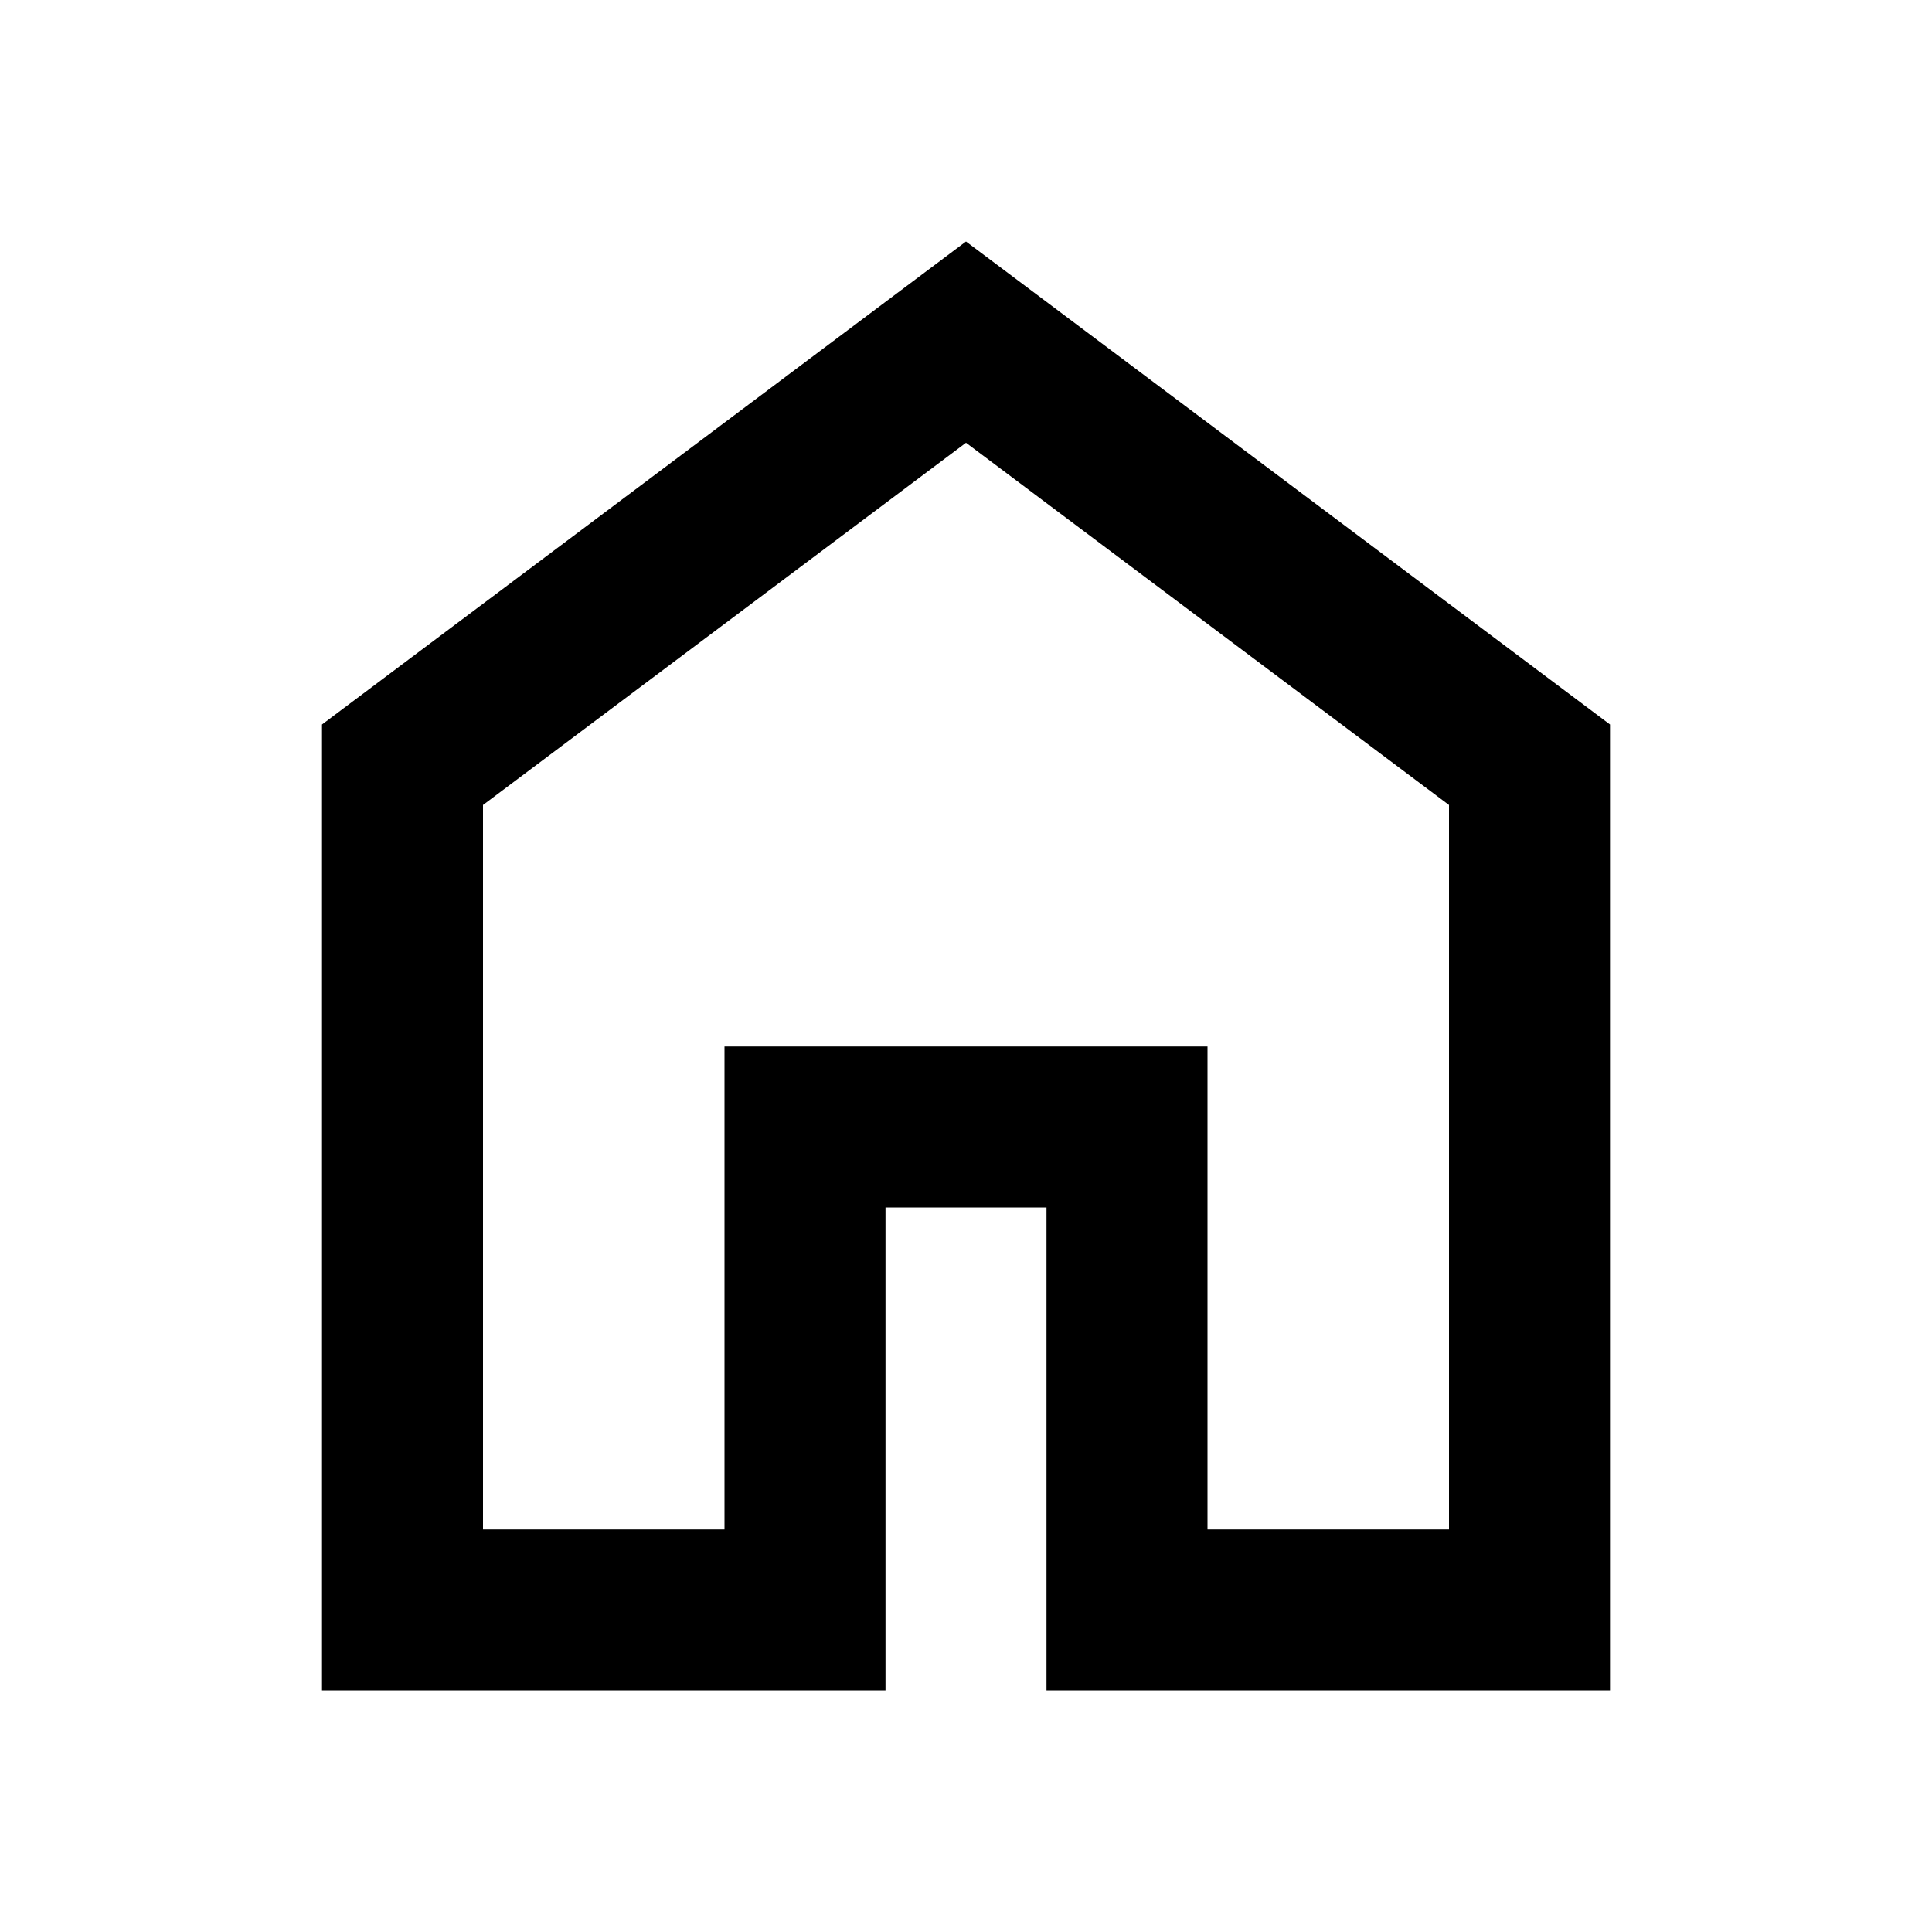
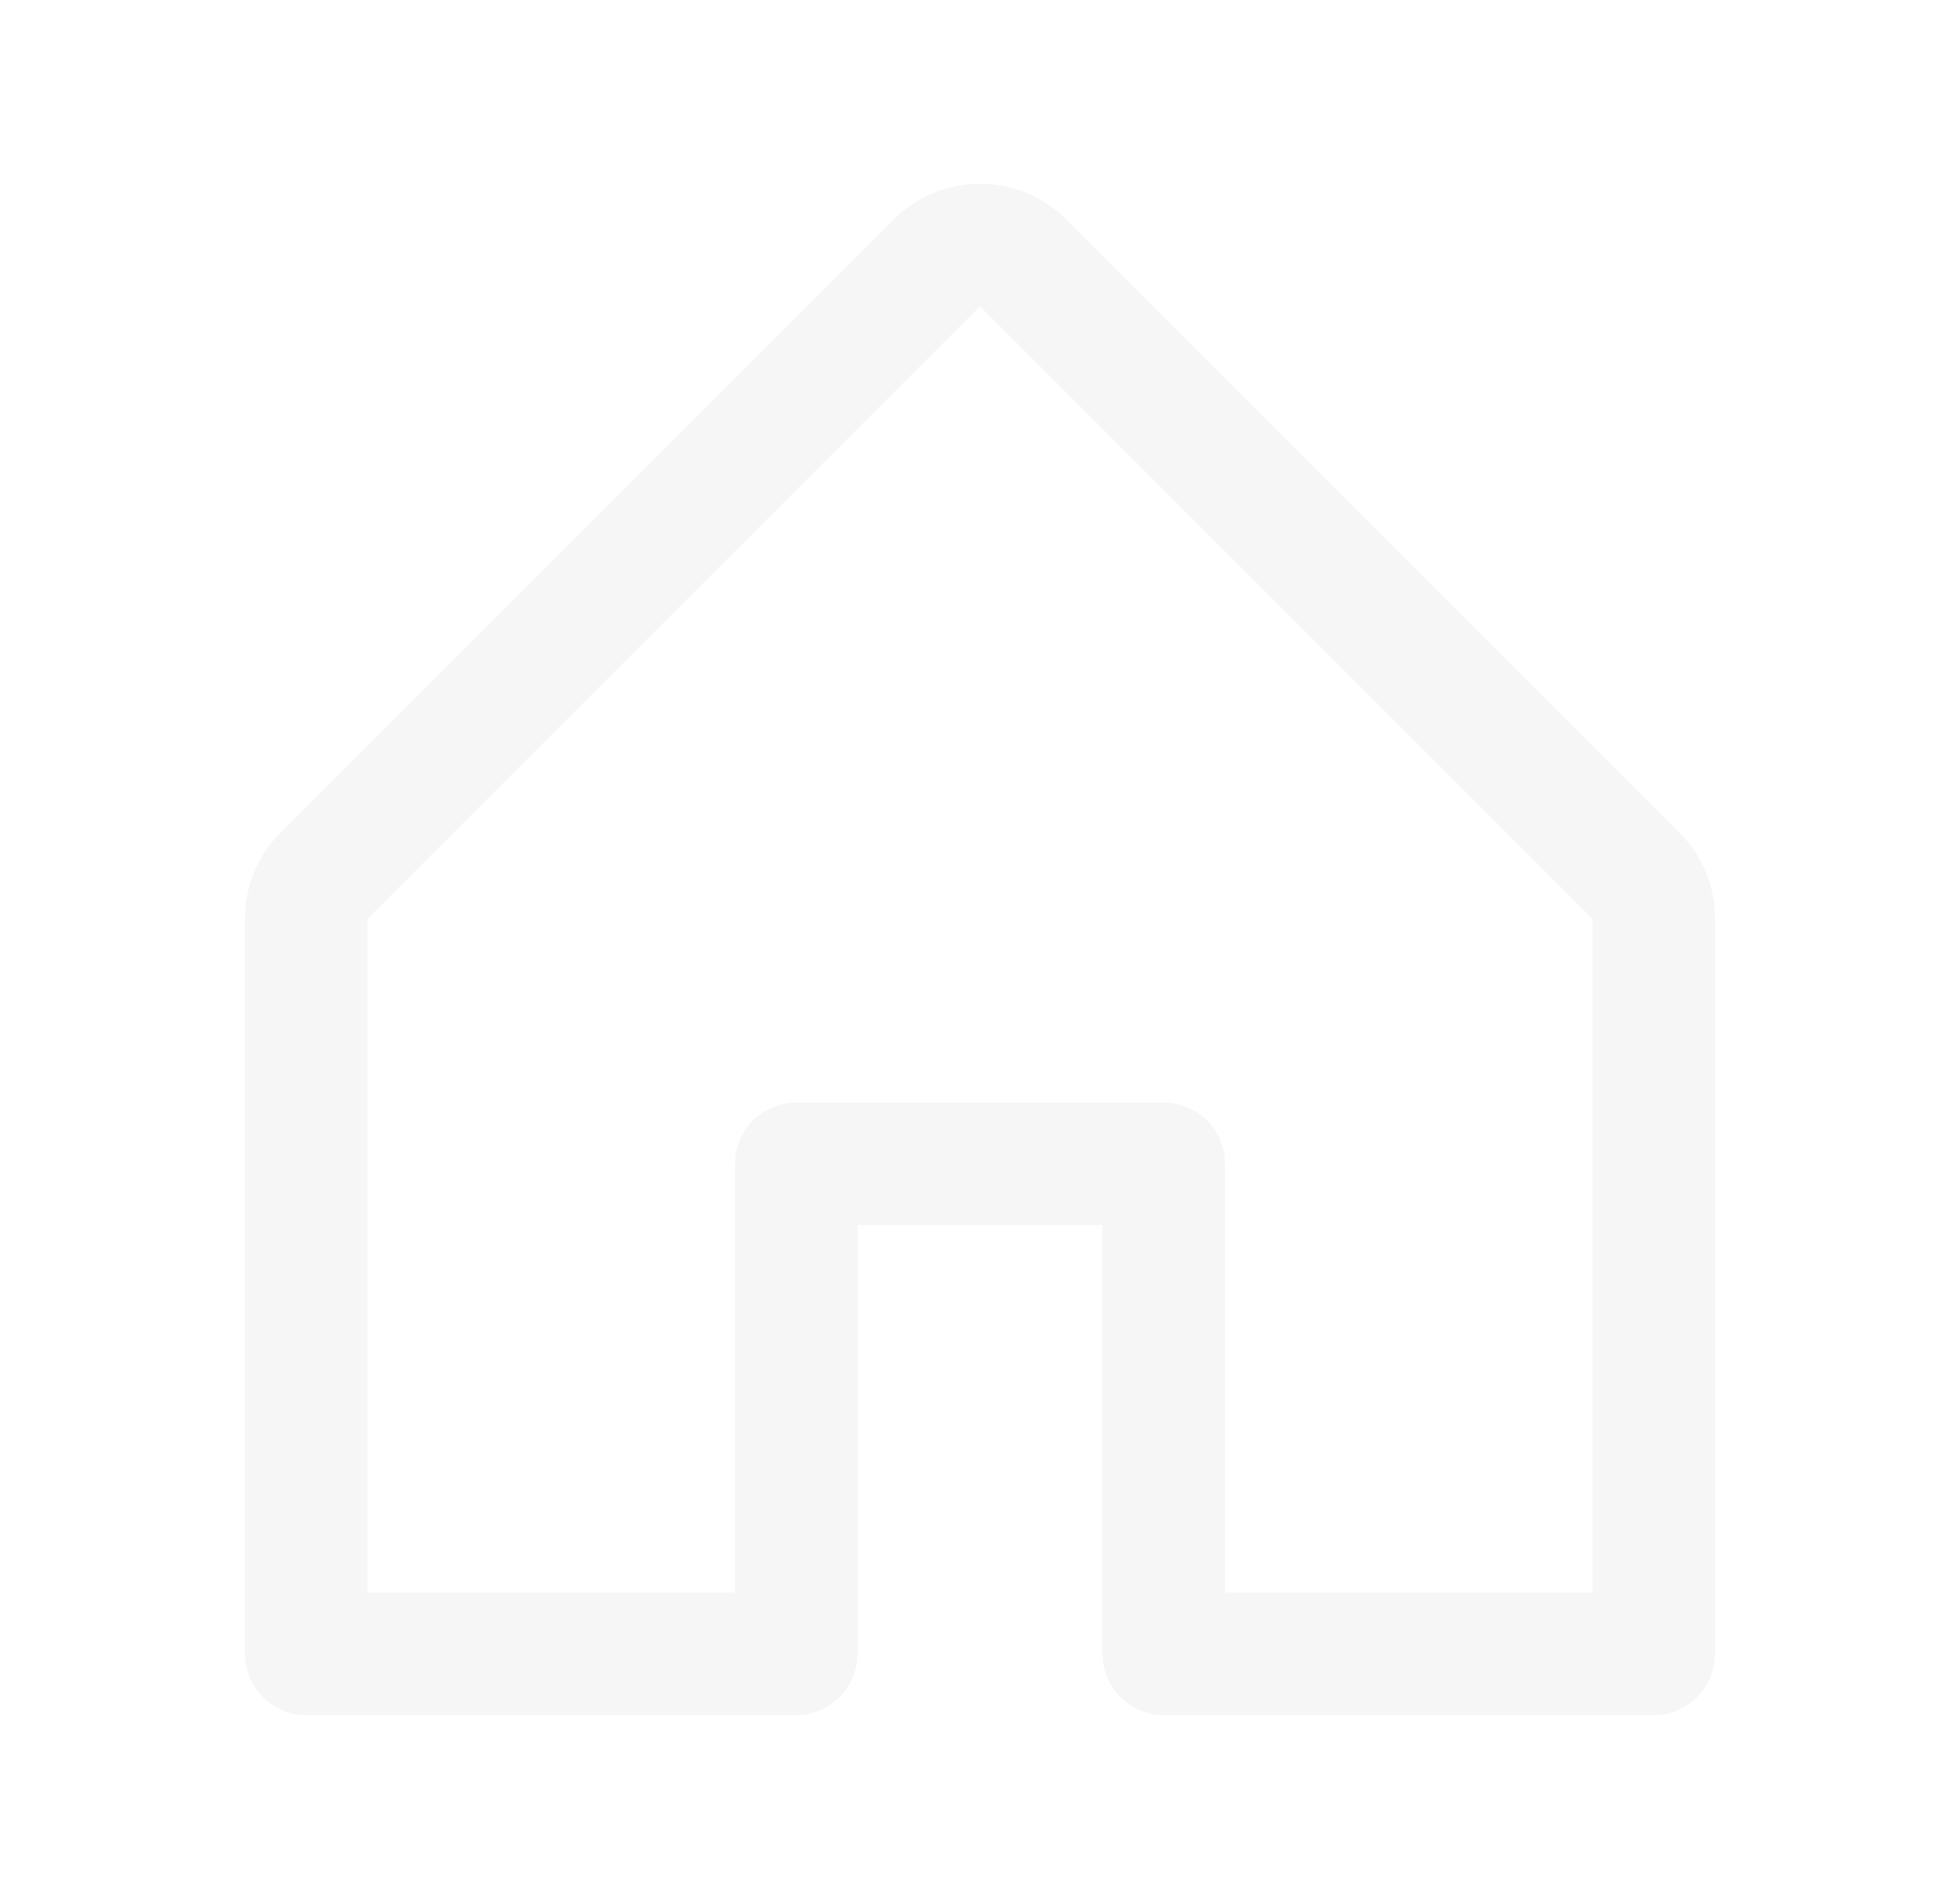
- <svg xmlns="http://www.w3.org/2000/svg" height="24" viewBox="0 -960 960 960" width="24">
-   <path d="M240-200h120v-240h240v240h120v-360L480-740 240-560v360Zm-80 80v-480l320-240 320 240v480H520v-240h-80v240H160Zm320-350Z" />
+ <svg xmlns="http://www.w3.org/2000/svg" width="32" height="31" viewBox="0 0 32 31" fill="none">
+   <path d="M27.414 13.585L17.414 3.585C17.039 3.211 16.53 3 16 3C15.47 3 14.961 3.211 14.586 3.585L4.586 13.585C4.4 13.771 4.252 13.991 4.151 14.234C4.05 14.477 3.999 14.737 4 15V27C4 27.265 4.105 27.52 4.293 27.707C4.48 27.895 4.735 28 5 28H13C13.265 28 13.52 27.895 13.707 27.707C13.895 27.52 14 27.265 14 27V20H18V27C18 27.265 18.105 27.52 18.293 27.707C18.48 27.895 18.735 28 19 28H27C27.265 28 27.52 27.895 27.707 27.707C27.895 27.52 28 27.265 28 27V15C28.001 14.737 27.95 14.477 27.849 14.234C27.748 13.991 27.6 13.771 27.414 13.585ZM26 26H20V19C20 18.735 19.895 18.481 19.707 18.293C19.52 18.106 19.265 18 19 18H13C12.735 18 12.48 18.106 12.293 18.293C12.105 18.481 12 18.735 12 19V26H6V15L16 5L26 15V26Z" fill="#F6F6F6" />
</svg>
